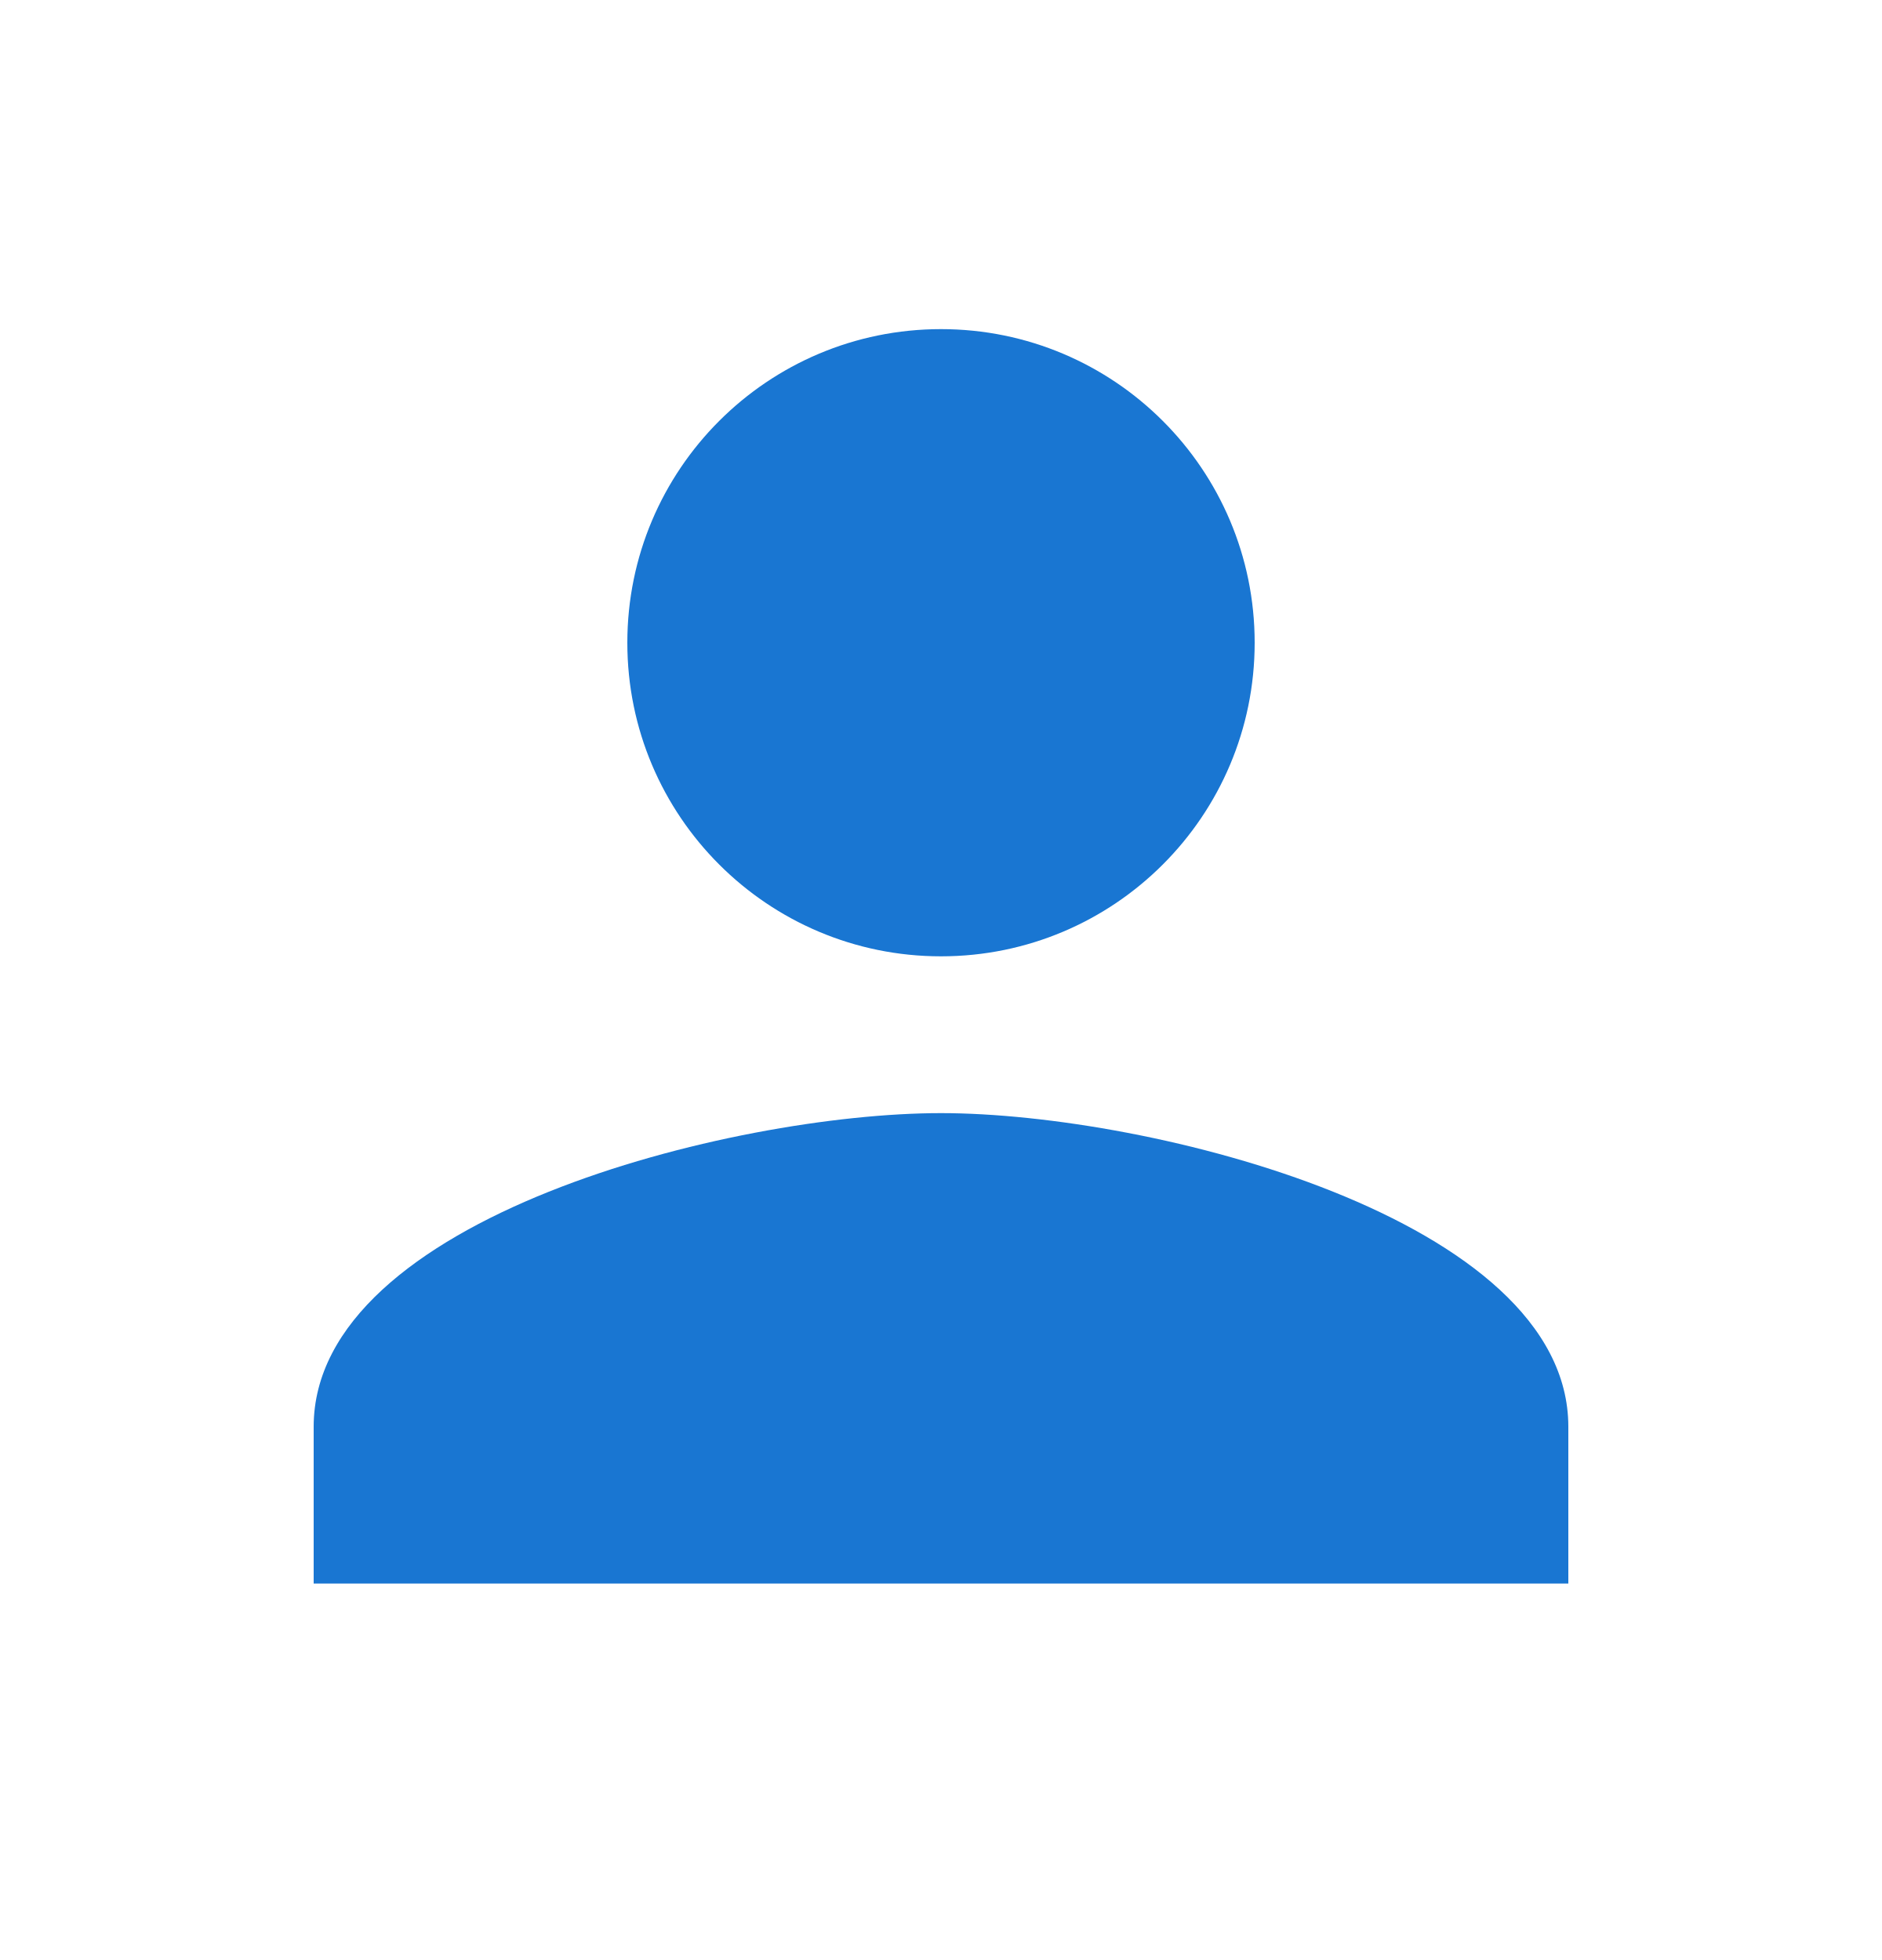
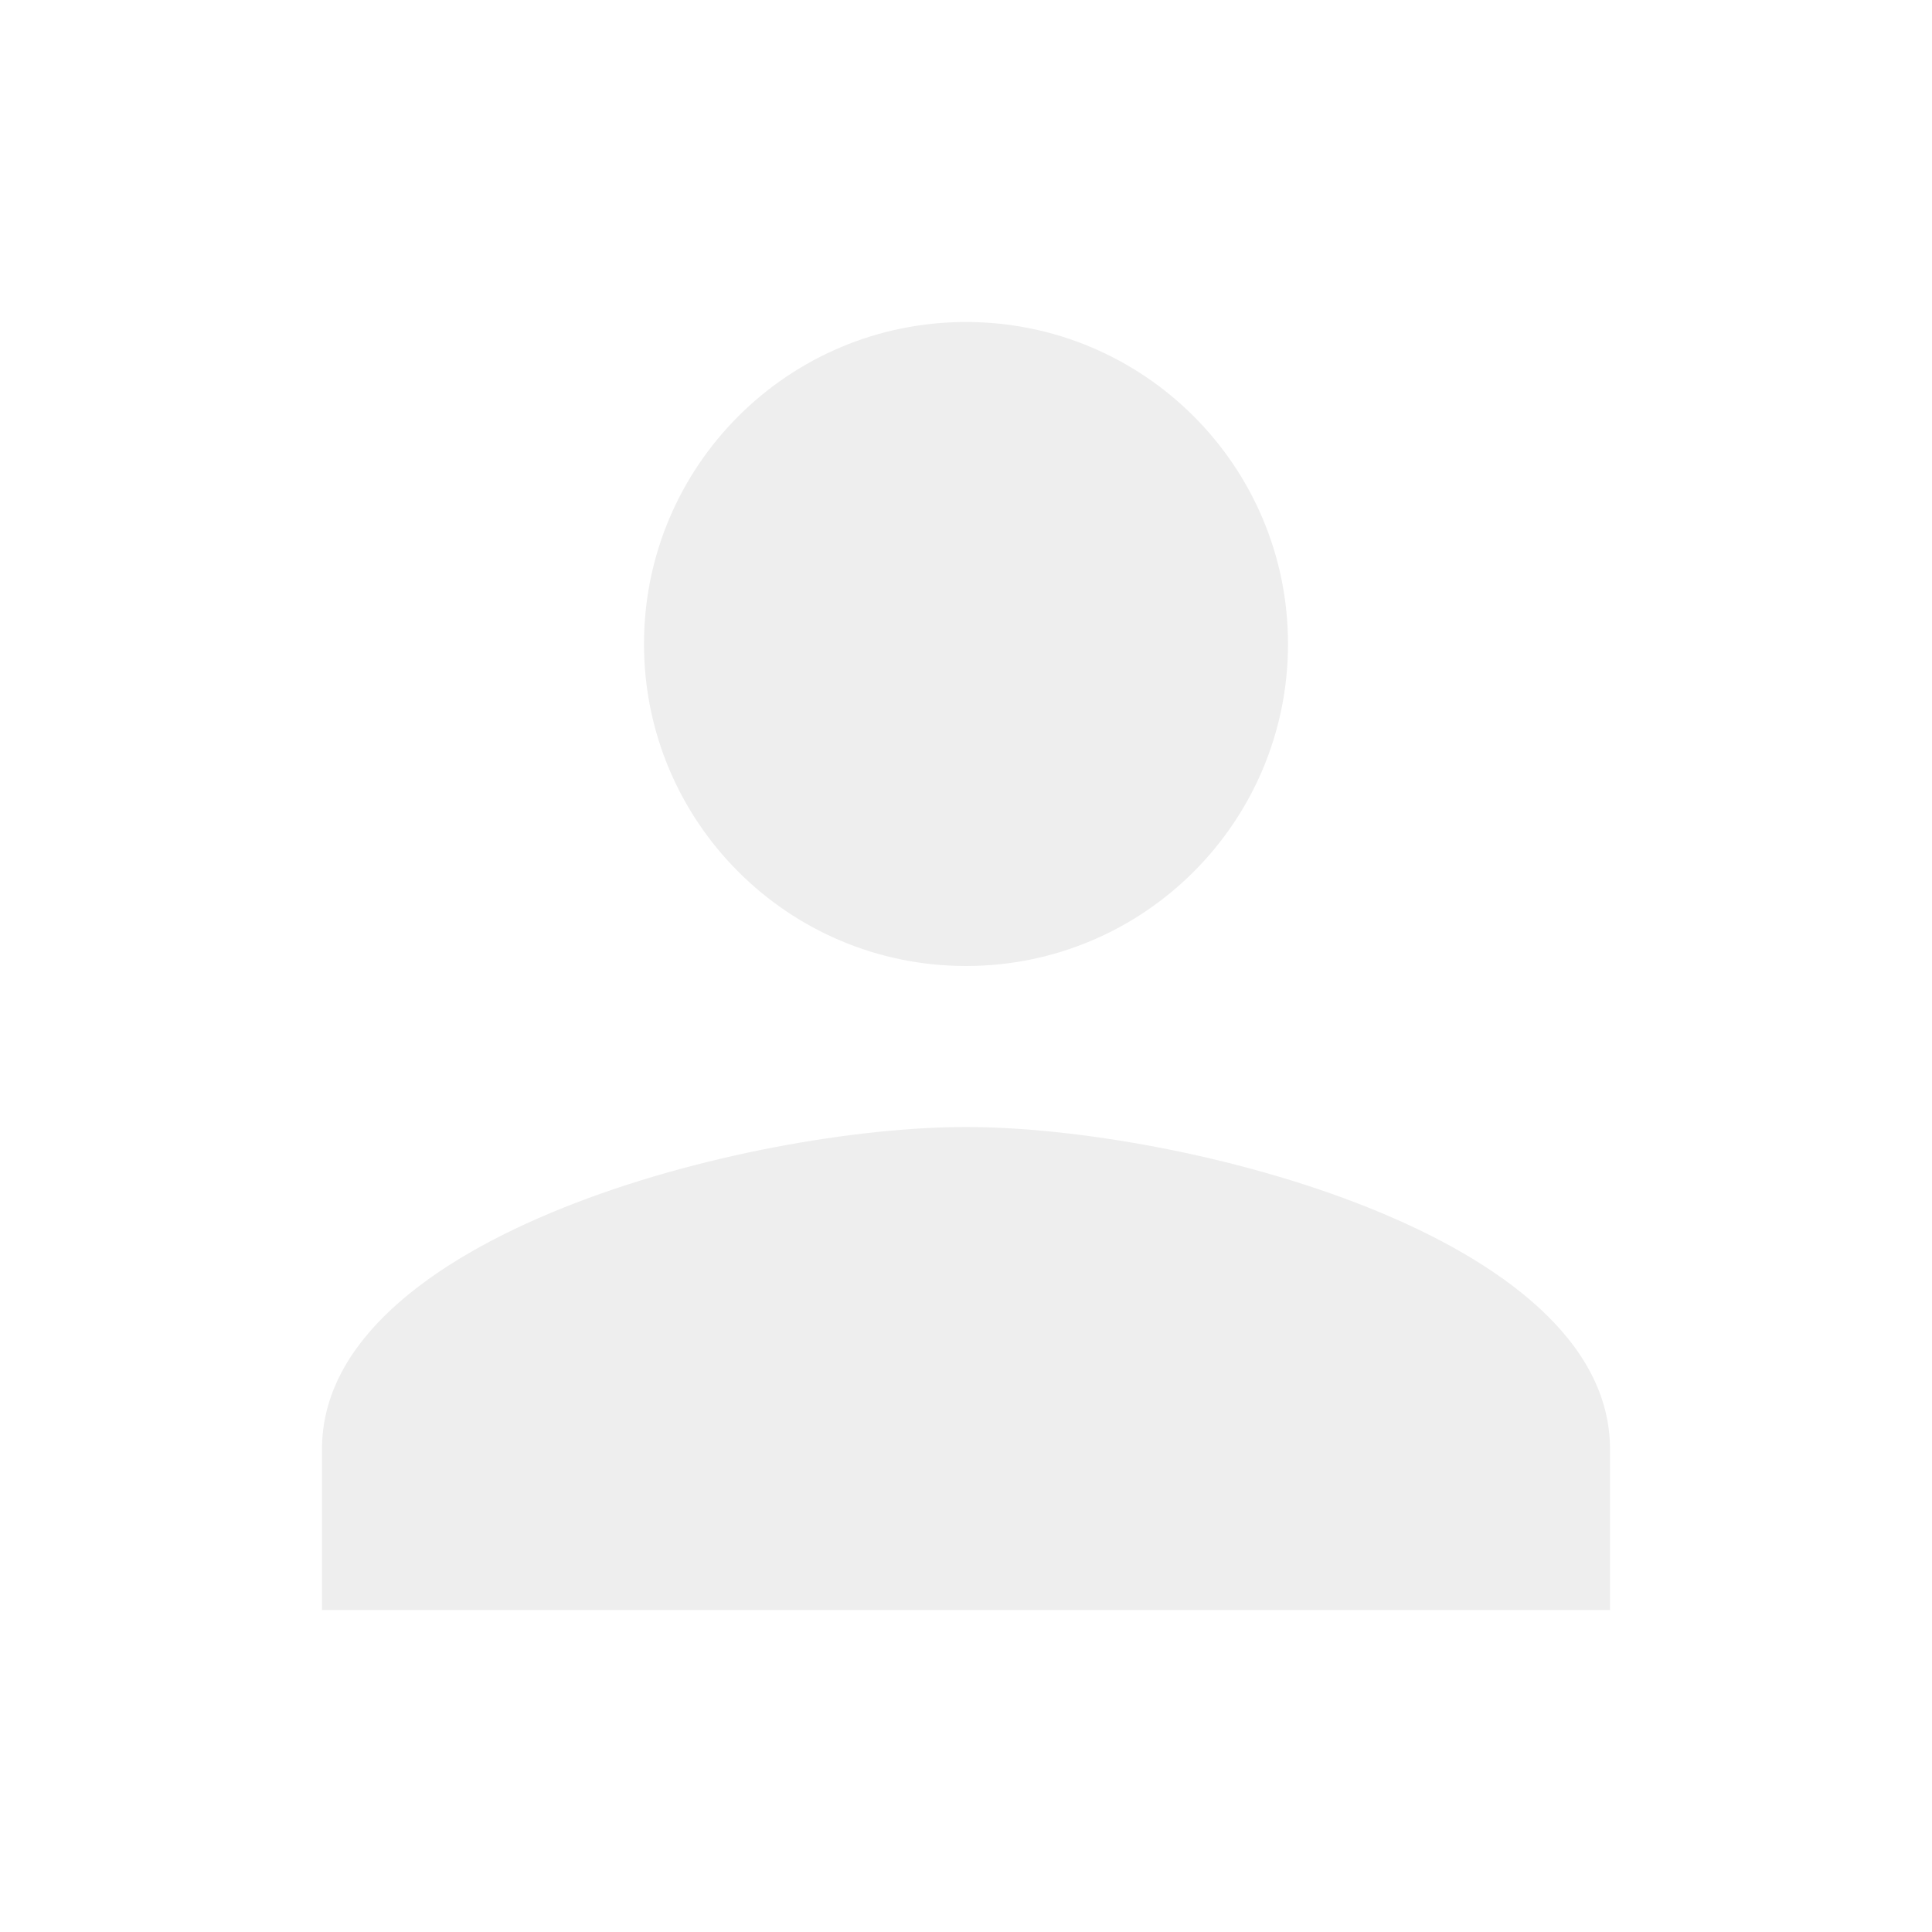
- <svg xmlns="http://www.w3.org/2000/svg" width="24" height="25" viewBox="0 0 24 25" fill="none">
-   <path d="M12 12.198C14.21 12.198 16 10.408 16 8.198C16 5.988 14.21 4.198 12 4.198C9.79 4.198 8 5.988 8 8.198C8 10.408 9.79 12.198 12 12.198ZM12 14.198C9.33 14.198 4 15.538 4 18.198V20.198H20V18.198C20 15.538 14.67 14.198 12 14.198Z" fill="#1976D2" />
+ <svg xmlns="http://www.w3.org/2000/svg" width="24" height="24" viewBox="0 0 24 24" fill="none">
+   <path d="M12 12C14.21 12 16 10.21 16 8C16 5.79 14.21 4 12 4C9.79 4 8 5.79 8 8C8 10.21 9.79 12 12 12ZM12 14C9.33 14 4 15.34 4 18V20H20V18C20 15.34 14.67 14 12 14Z" fill="#EEEEEE" />
</svg>
